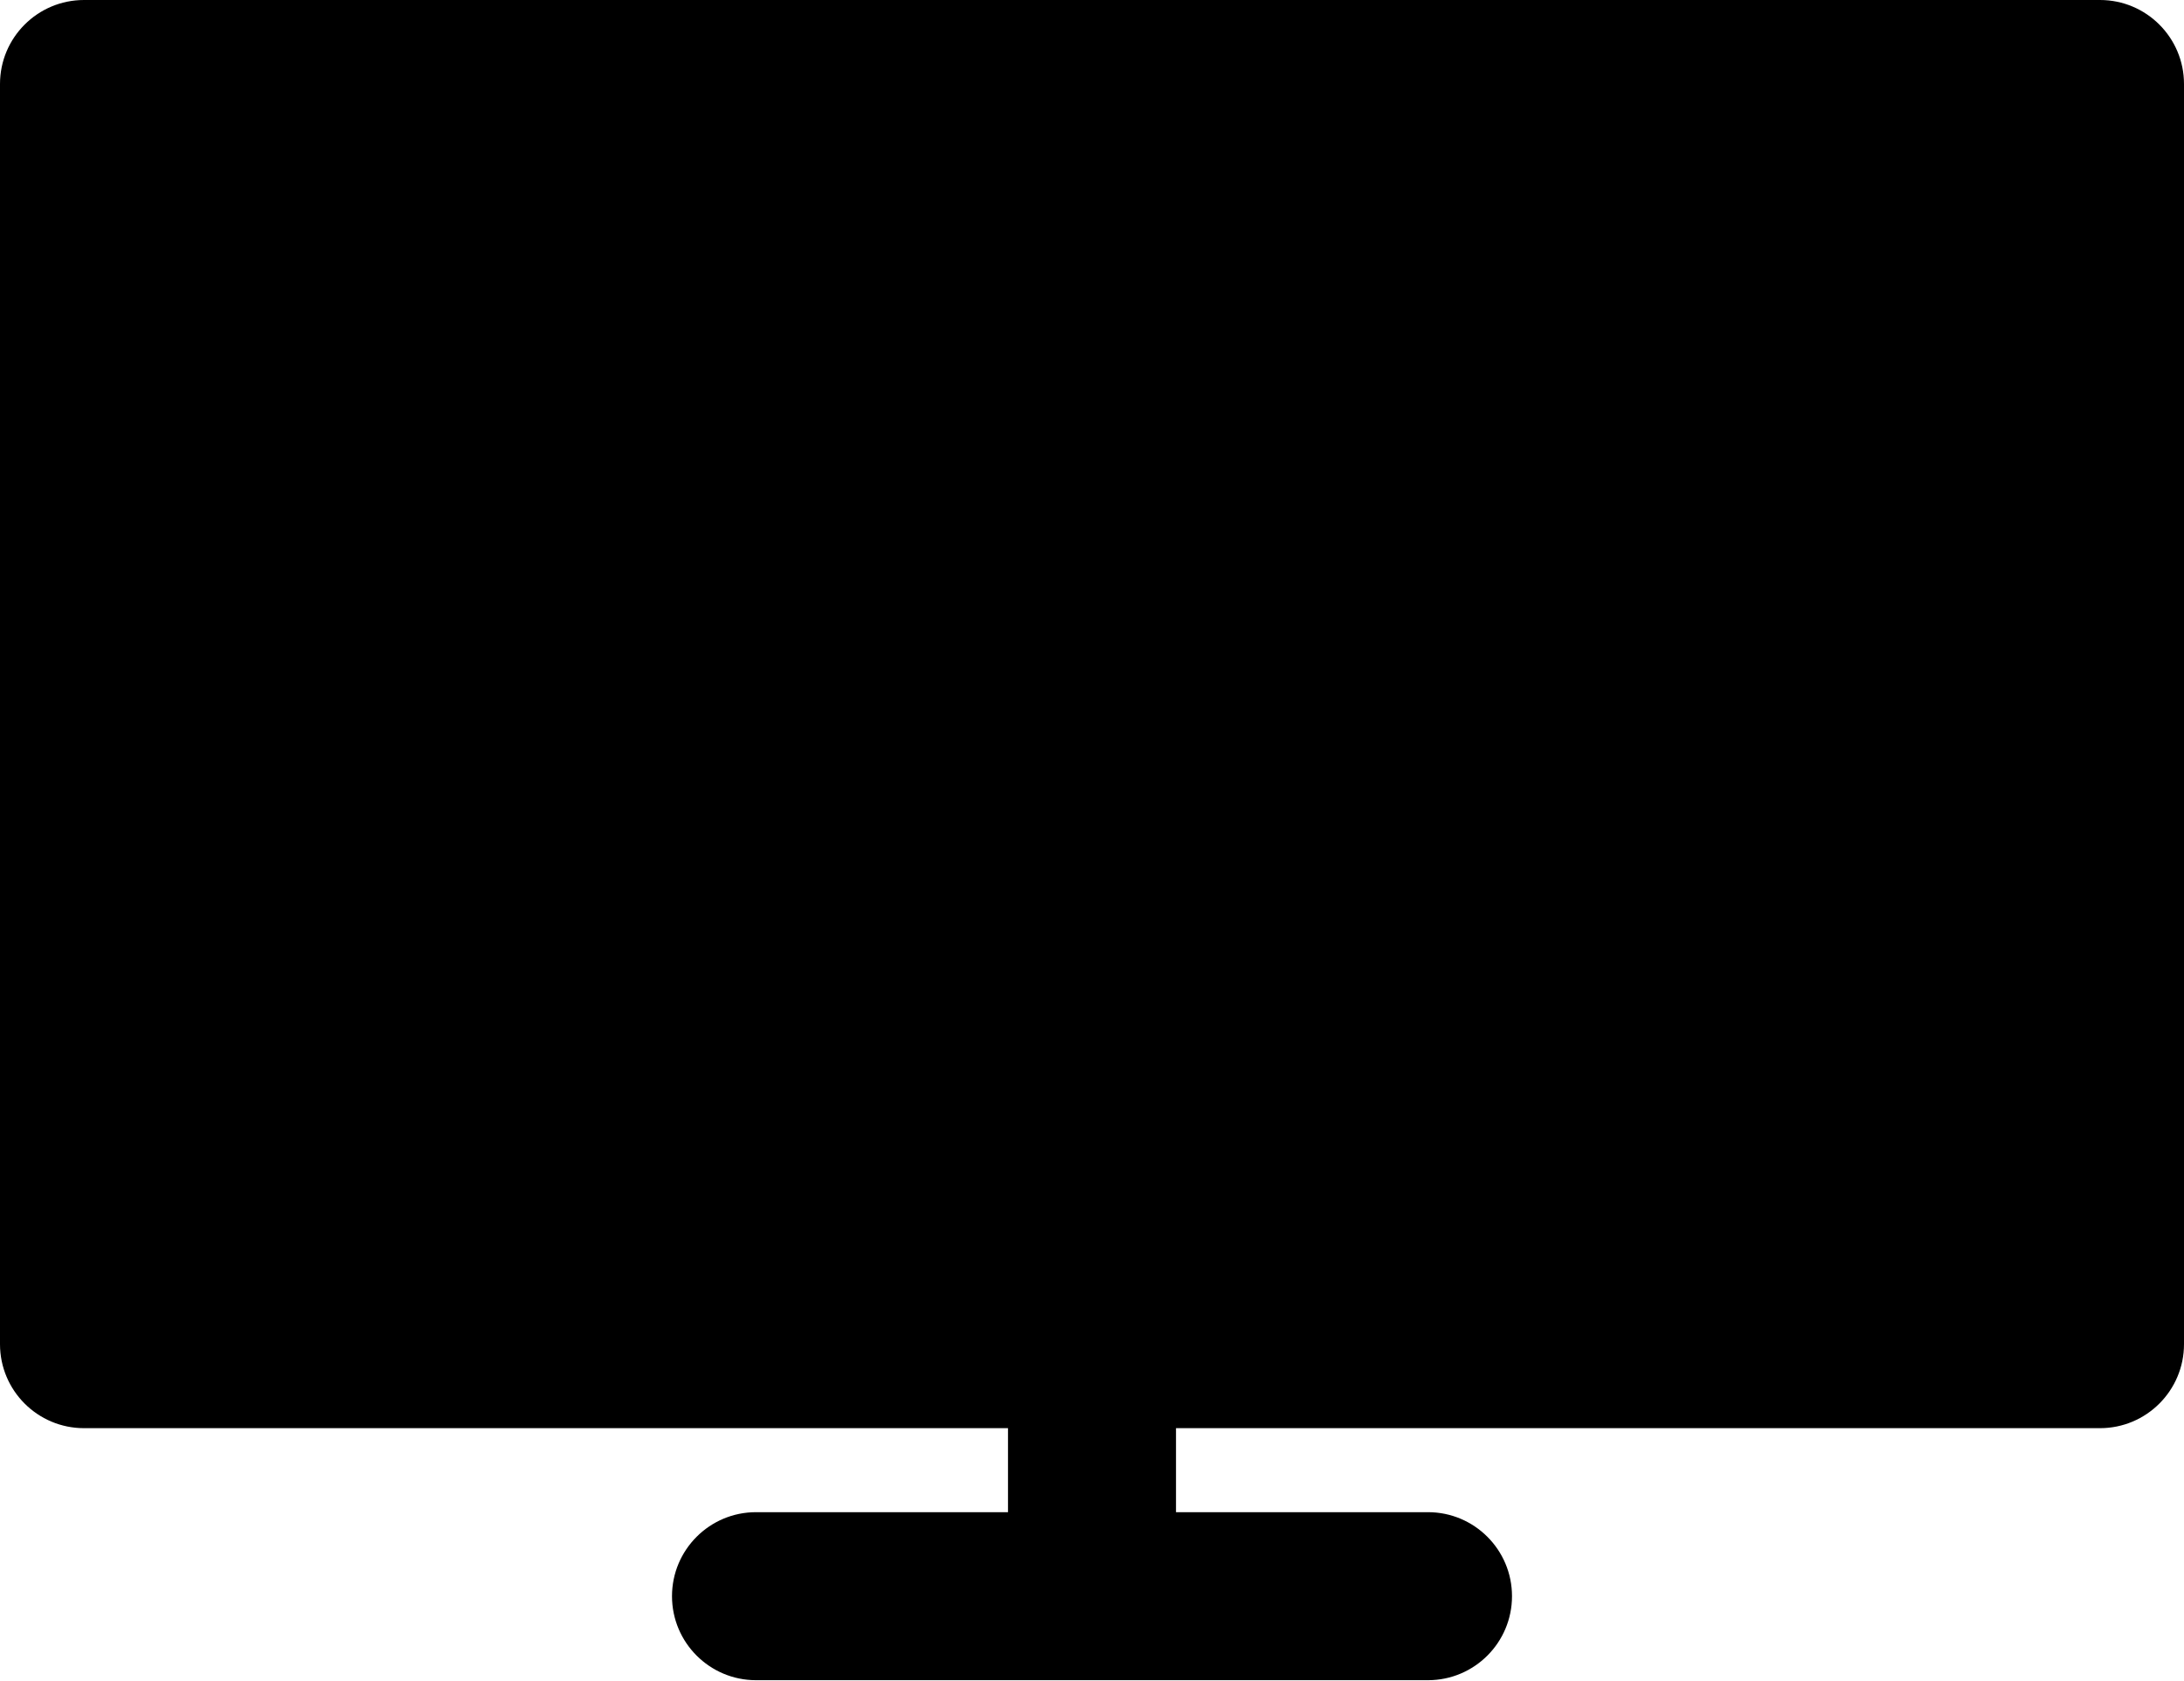
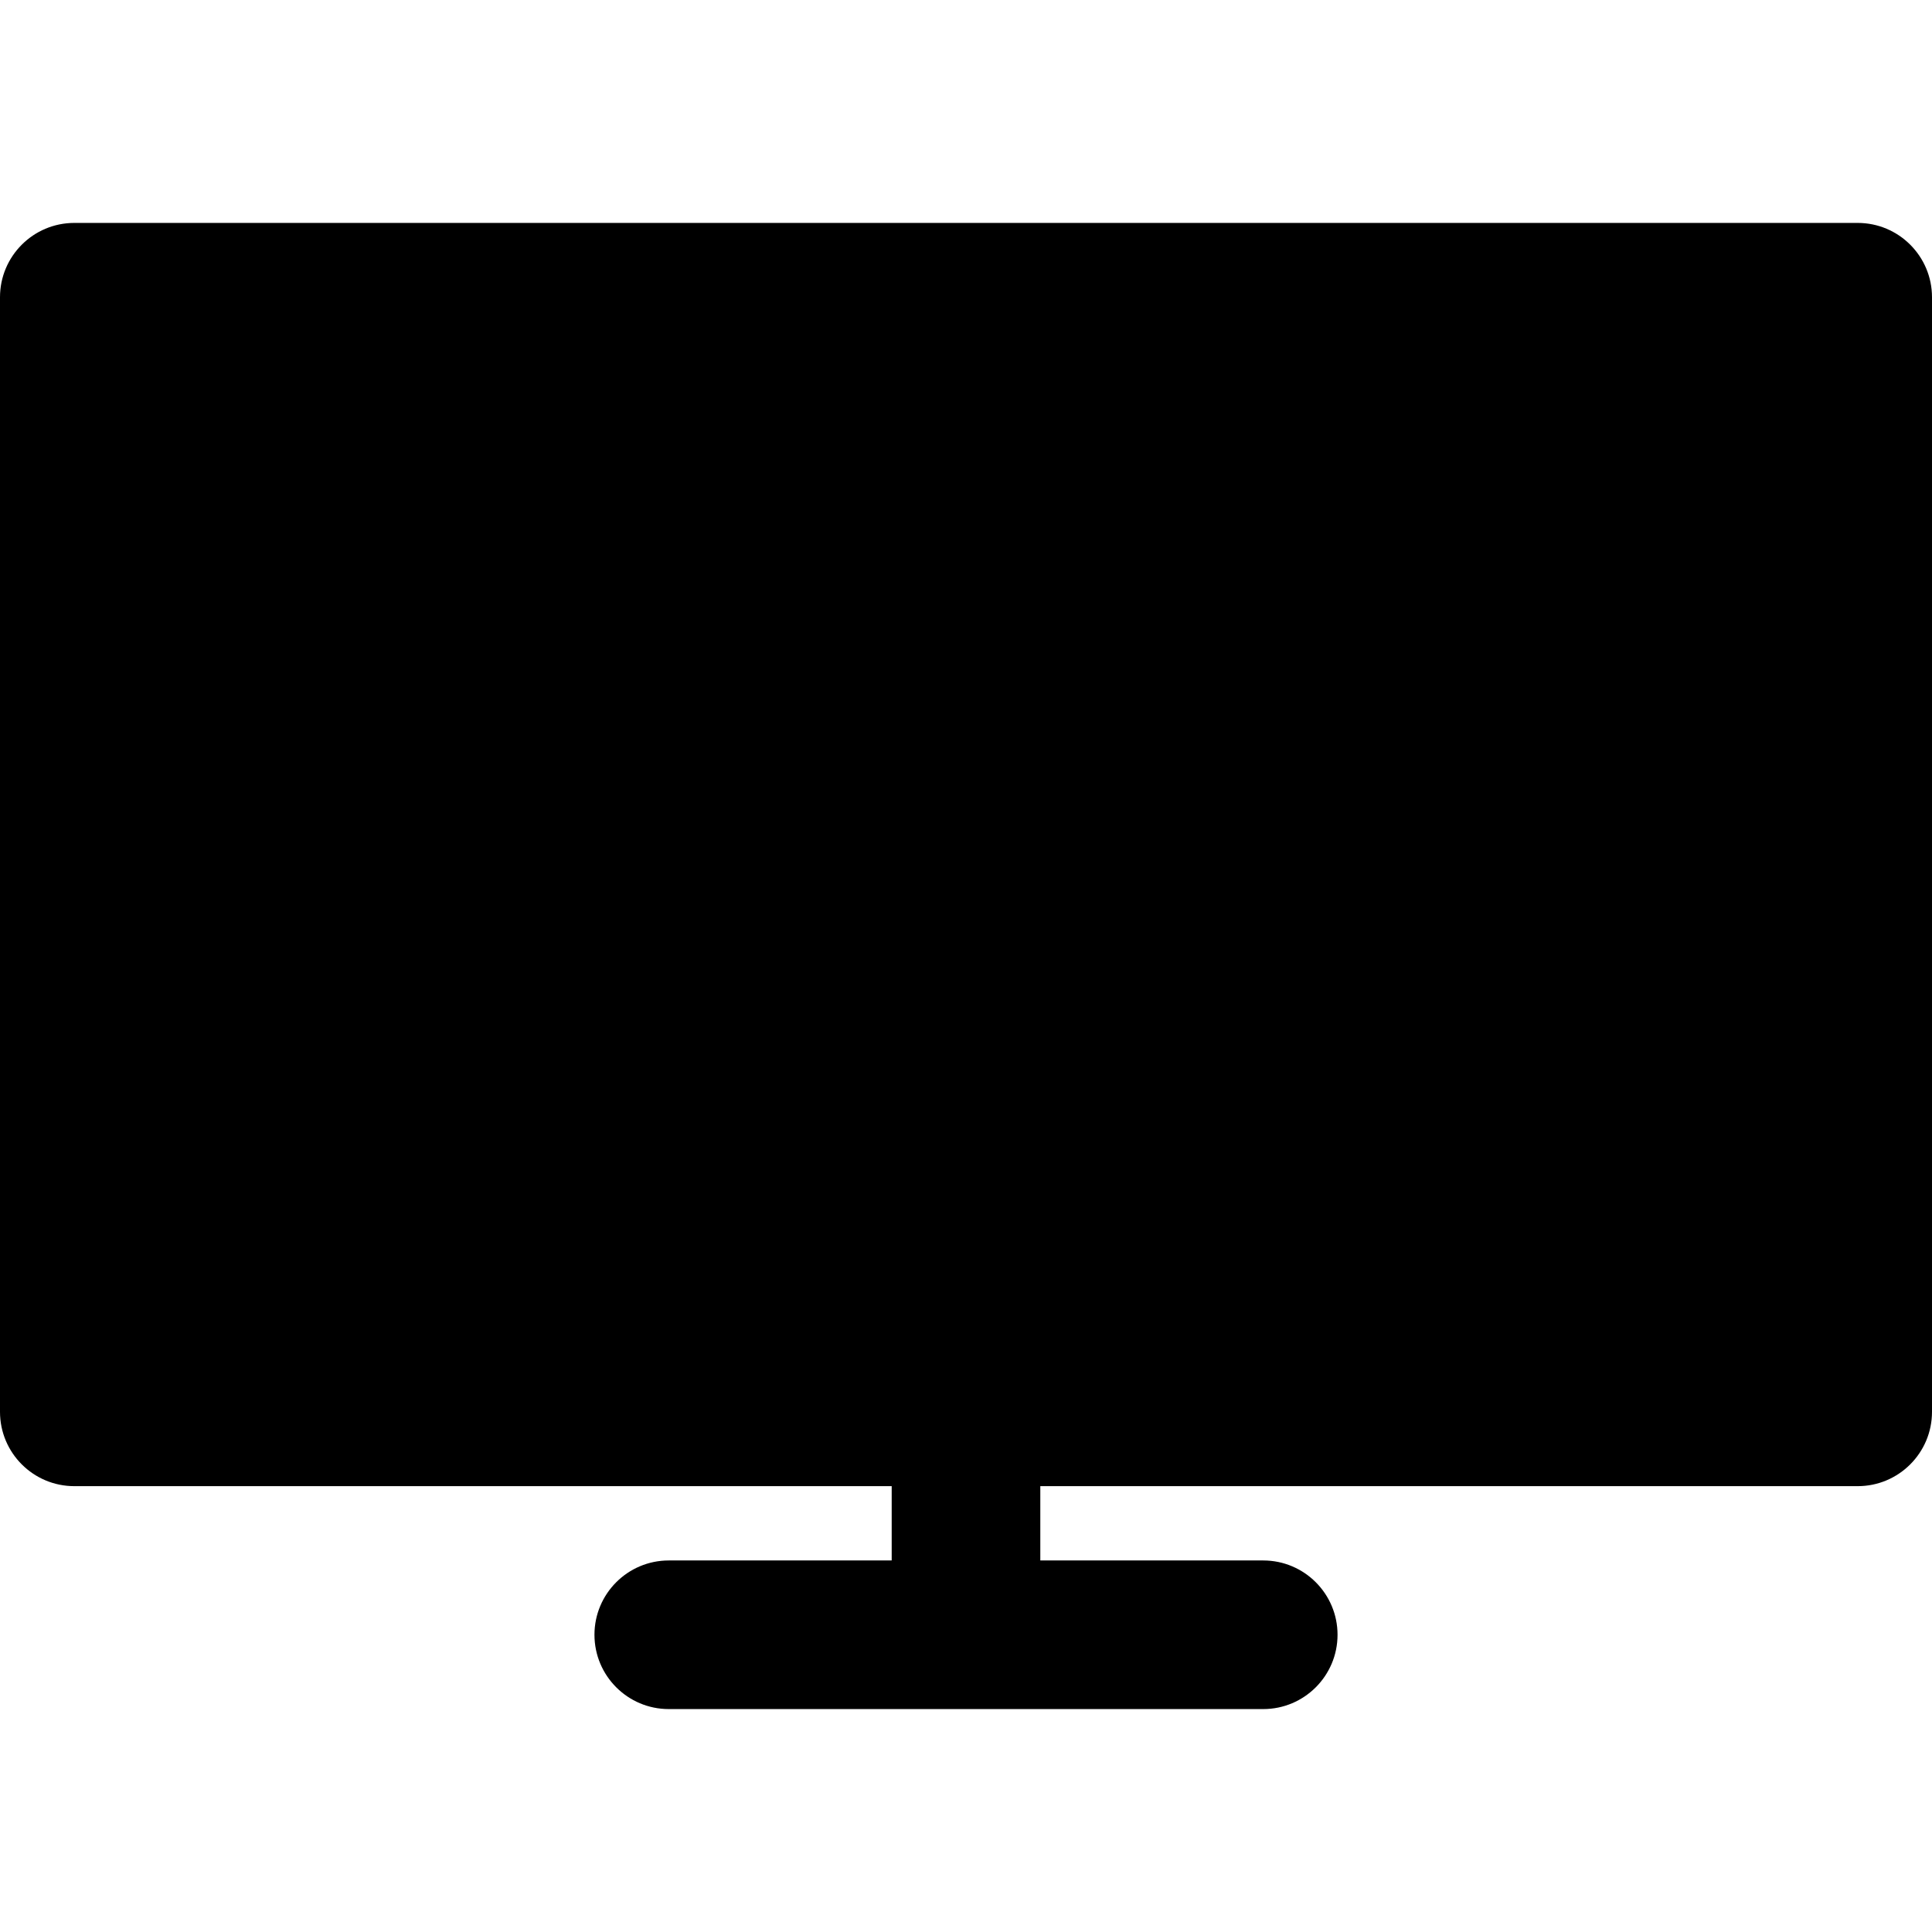
- <svg xmlns="http://www.w3.org/2000/svg" viewBox="6 12 52 40">
+ <svg xmlns="http://www.w3.org/2000/svg" viewBox="6 6 52 52">
  <path d="M56,12H8c-1.104,0-2,0.896-2,2v30c0,1.104,0.896,2,2,2h22v2h-6c-1.104,0-2,0.896-2,2s0.896,2,2,2h16c1.104,0,2-0.896,2-2   s-0.896-2-2-2h-6v-2h22c1.104,0,2-0.896,2-2V14C58,12.896,57.104,12,56,12z" />
</svg>
